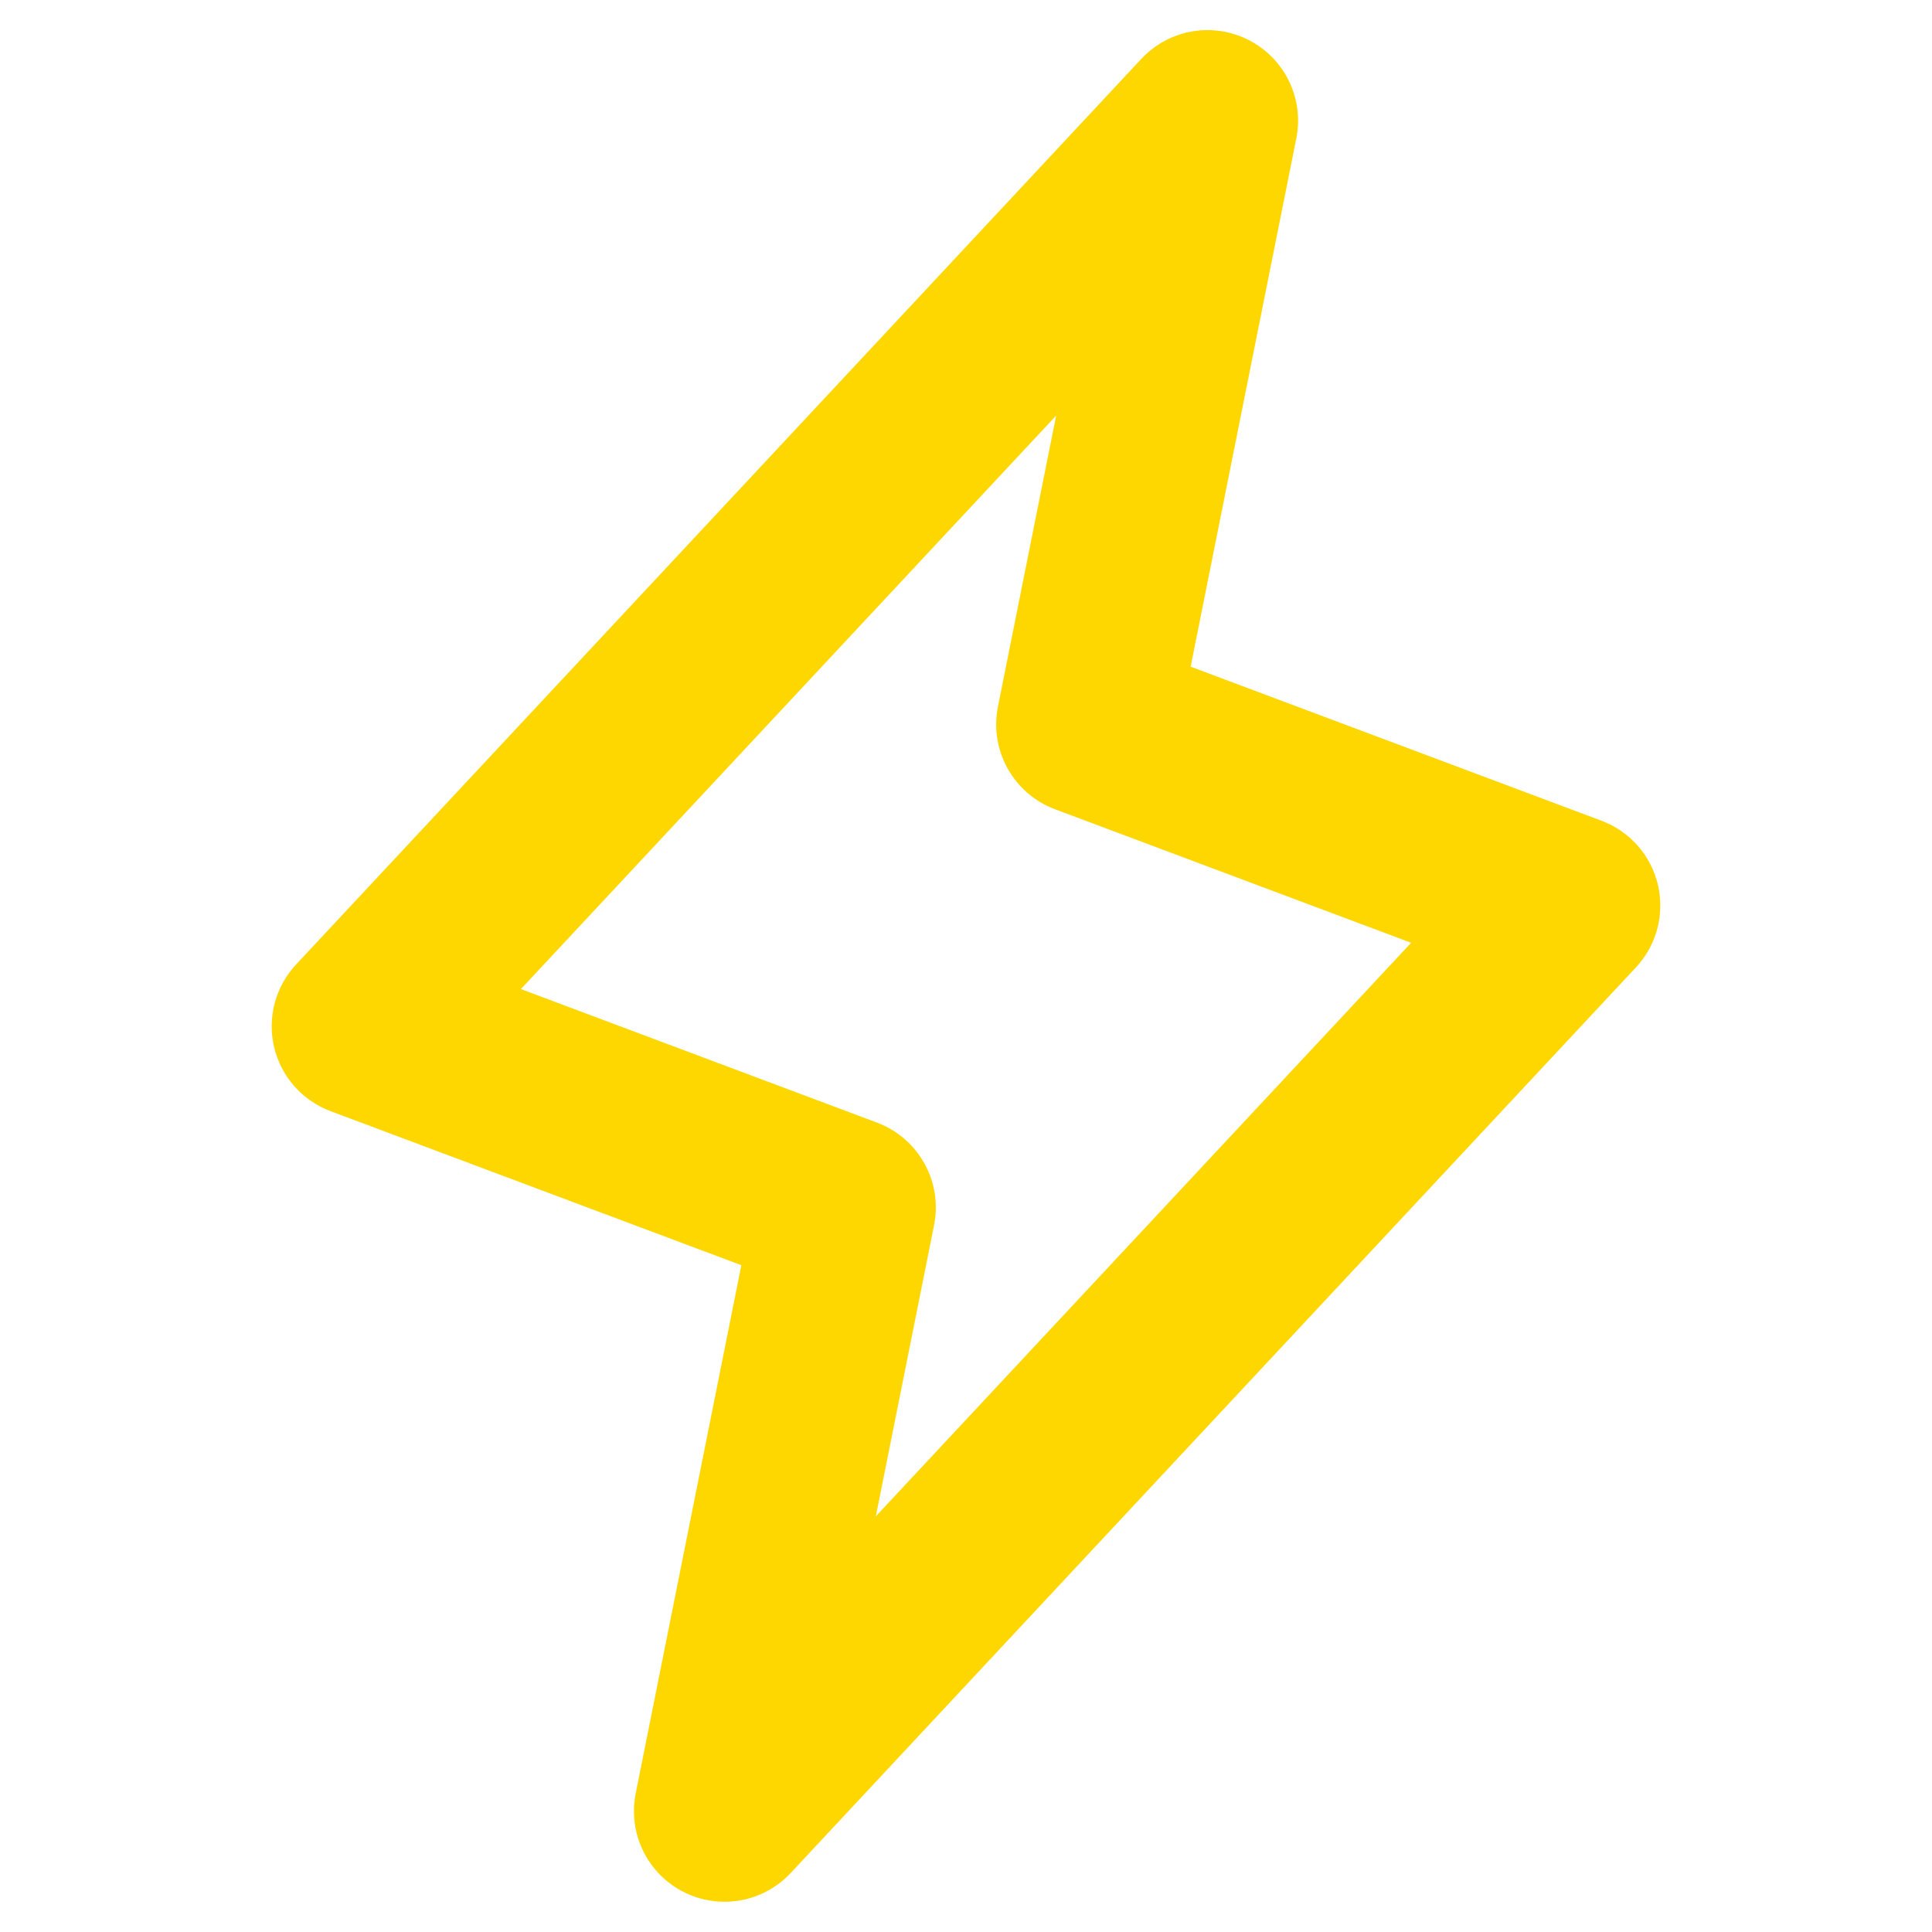
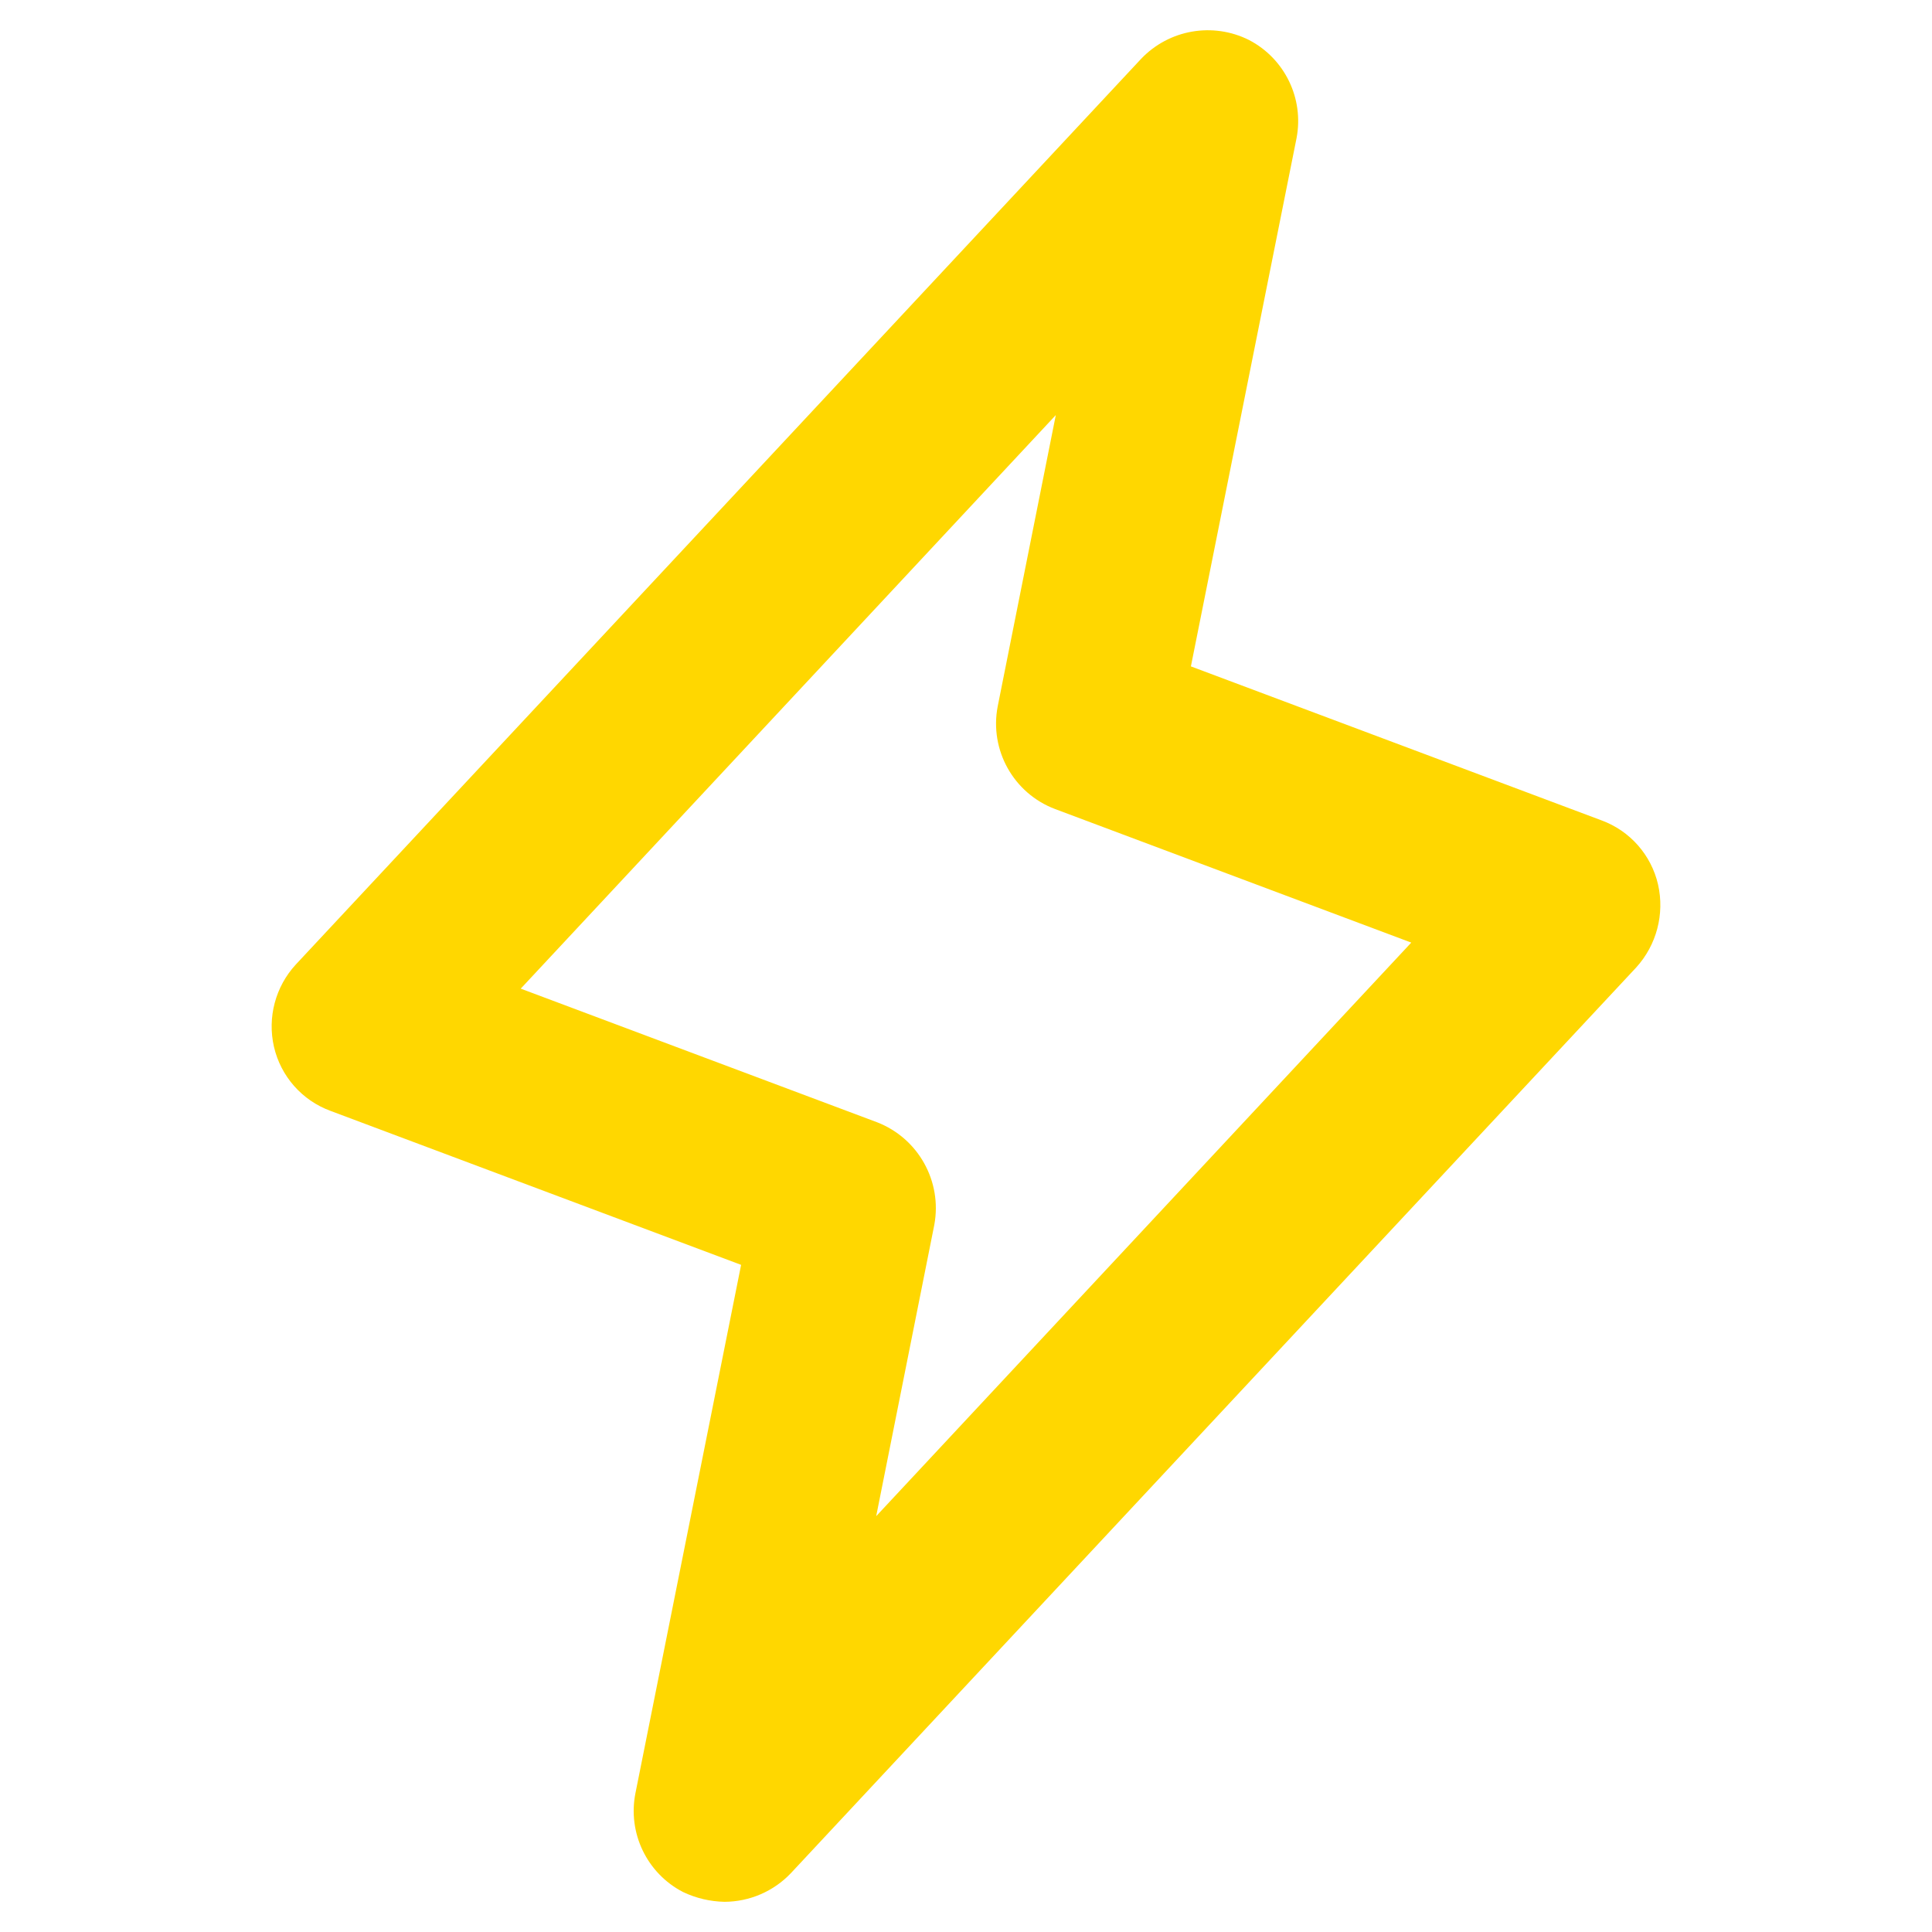
<svg xmlns="http://www.w3.org/2000/svg" viewbox="0 0 256 256" class="phosphor-svg" height="256px" width="256px" fill="gold" style="vertical-align:-0.25em;">
-   <path d="M95.996,251.993a12.001,12.001,0,0,1-11.763-14.354l13.999-69.994L43.787,147.228a12,12,0,0,1-4.559-19.424l112-120a12,12,0,0,1,20.54,10.541l-13.999,69.994,54.445,20.417a12,12,0,0,1,4.559,19.424l-112,120A11.995,11.995,0,0,1,95.996,251.993ZM69.02,131.059l47.194,17.698a12,12,0,0,1,7.554,13.589l-7.715,38.575,70.929-75.995L139.787,107.228a12,12,0,0,1-7.554-13.589l7.715-38.575Z" />
+   <path d="M96,252a13.4,13.4,0,0,1-5.5-1.3,12.1,12.1,0,0,1-6.3-13.1l14-70L43.8,147.2a11.9,11.9,0,0,1-7.5-8.5,12.1,12.1,0,0,1,2.9-10.9l112-120a12.2,12.2,0,0,1,14.3-2.5,12.1,12.1,0,0,1,6.3,13l-14,70,54.4,20.4a11.9,11.9,0,0,1,7.5,8.5,12.3,12.3,0,0,1-2.9,11l-112,120A12.2,12.2,0,0,1,96,252ZM69,131l47.2,17.7a12.2,12.2,0,0,1,7.6,13.6l-7.7,38.6,70.9-76-47.2-17.7a12.1,12.1,0,0,1-7.6-13.6L139.9,55Z" />
</svg>
